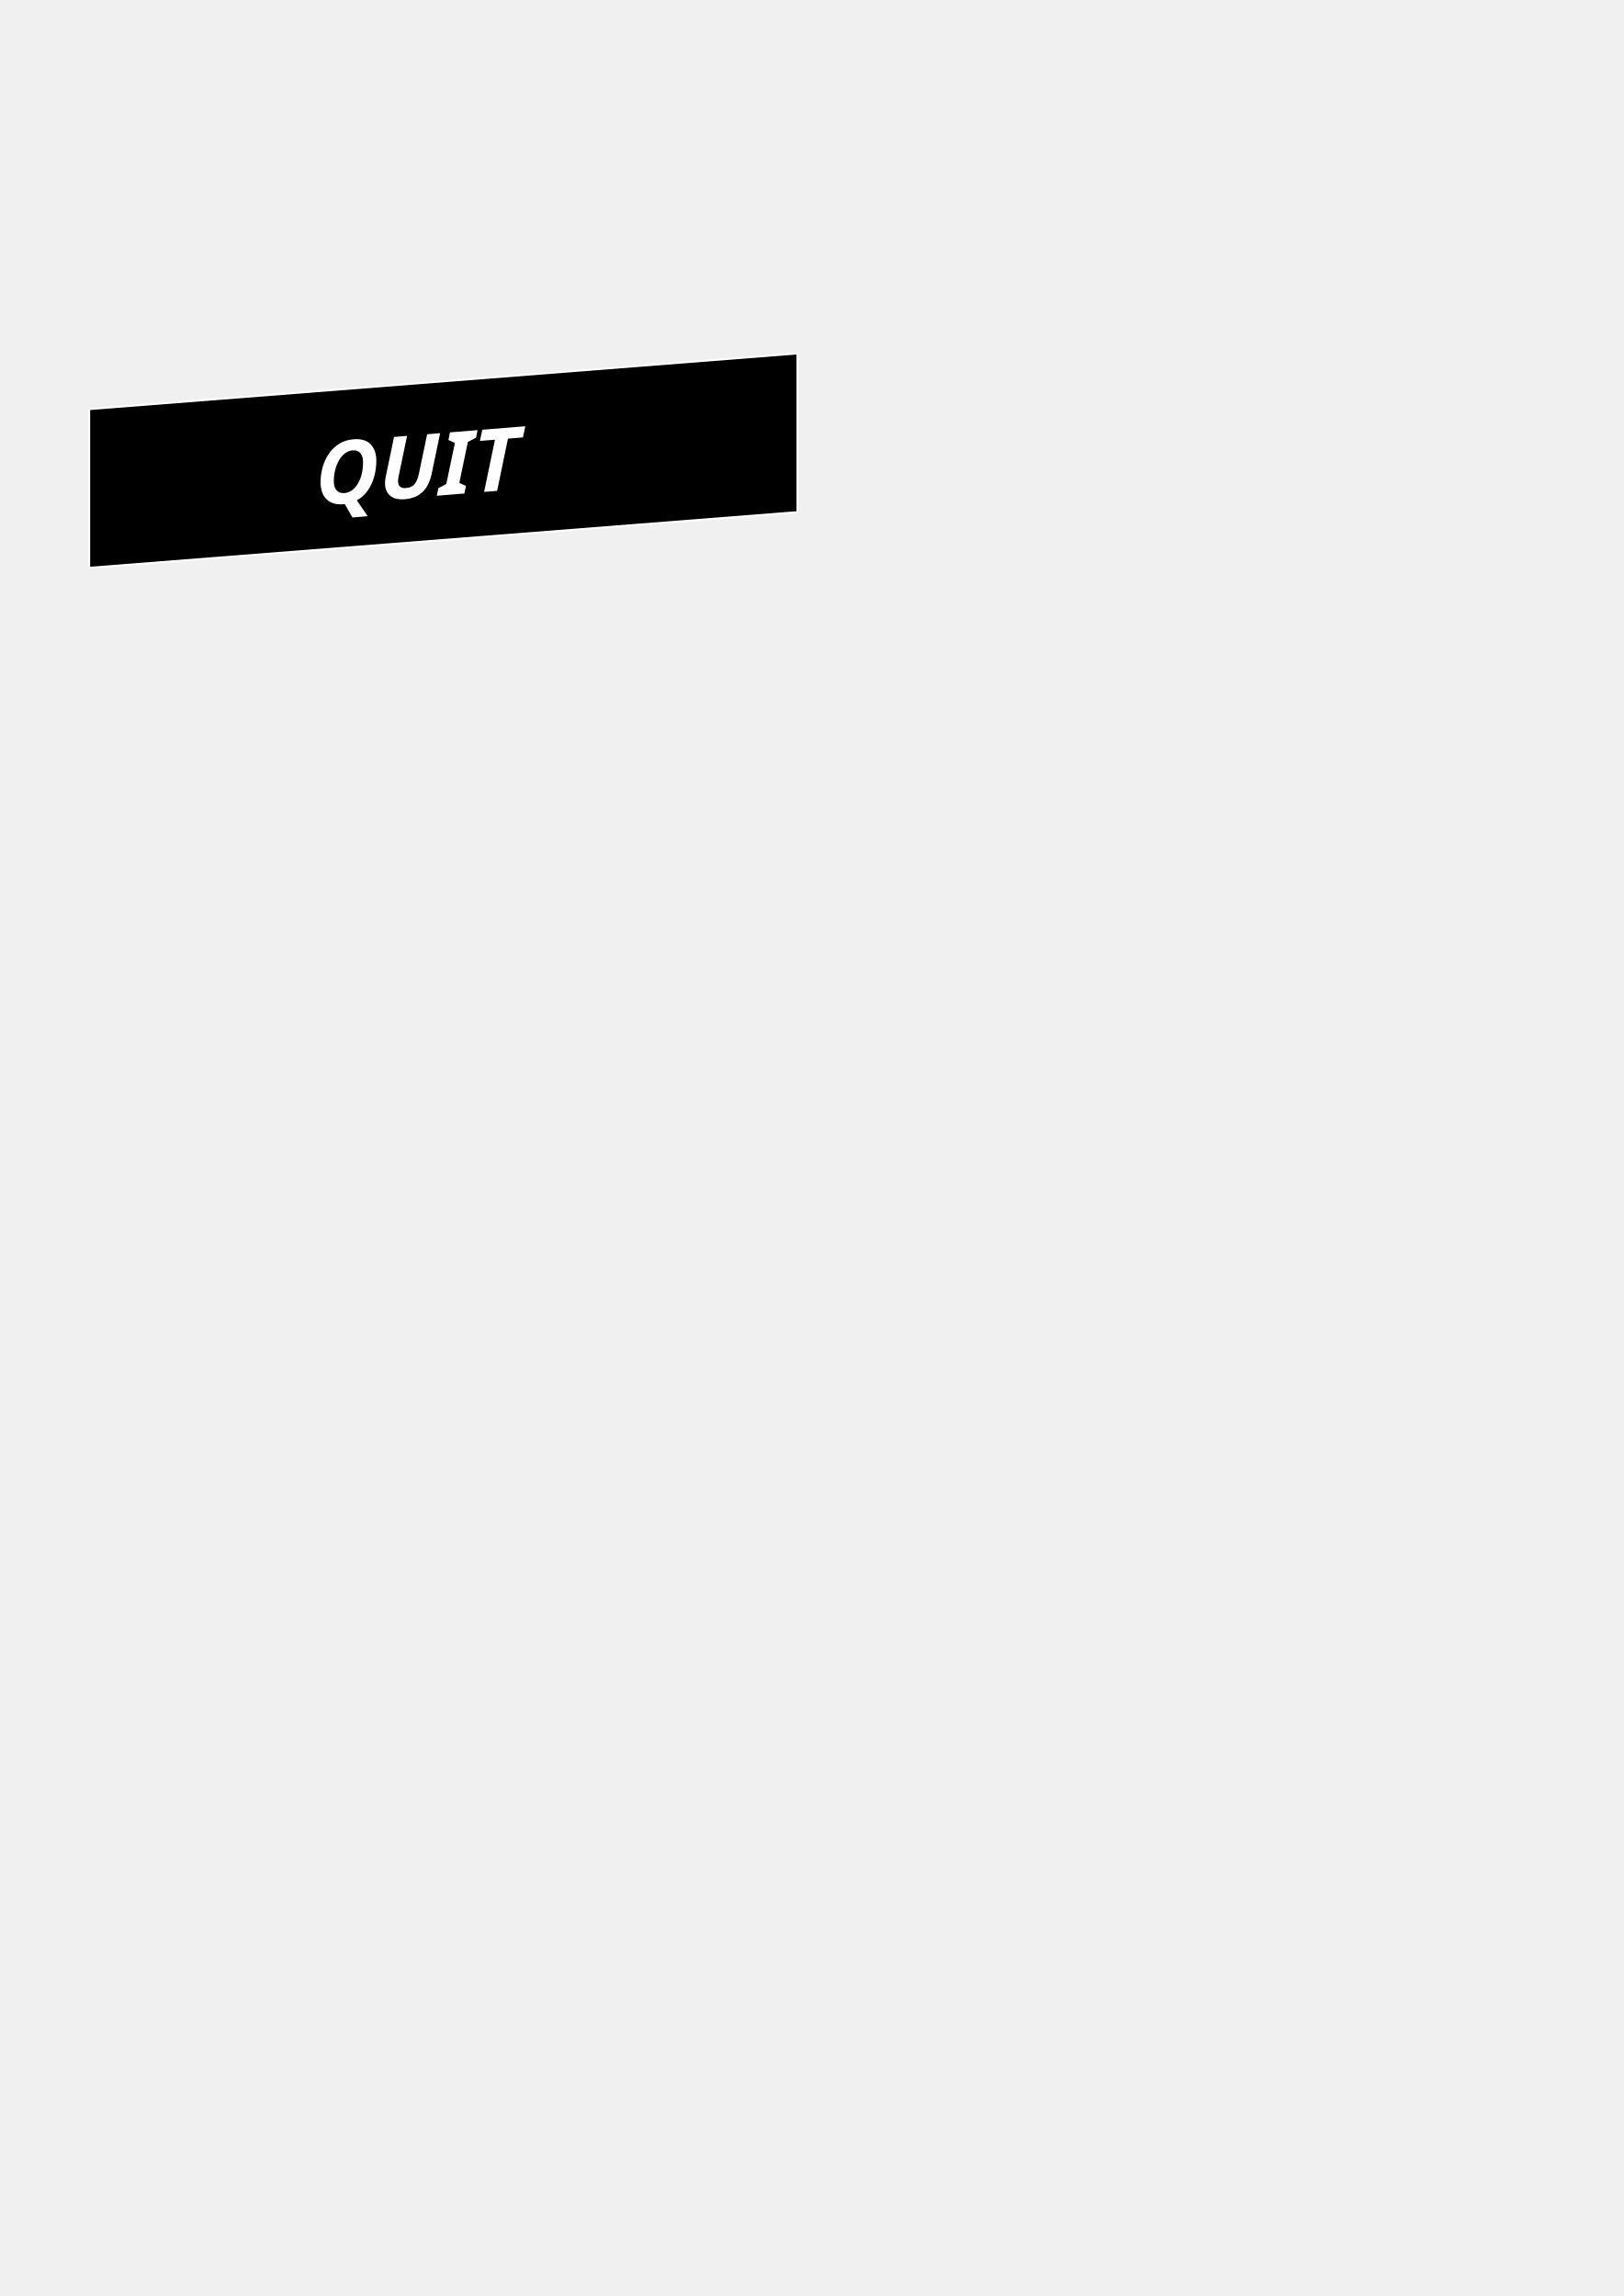
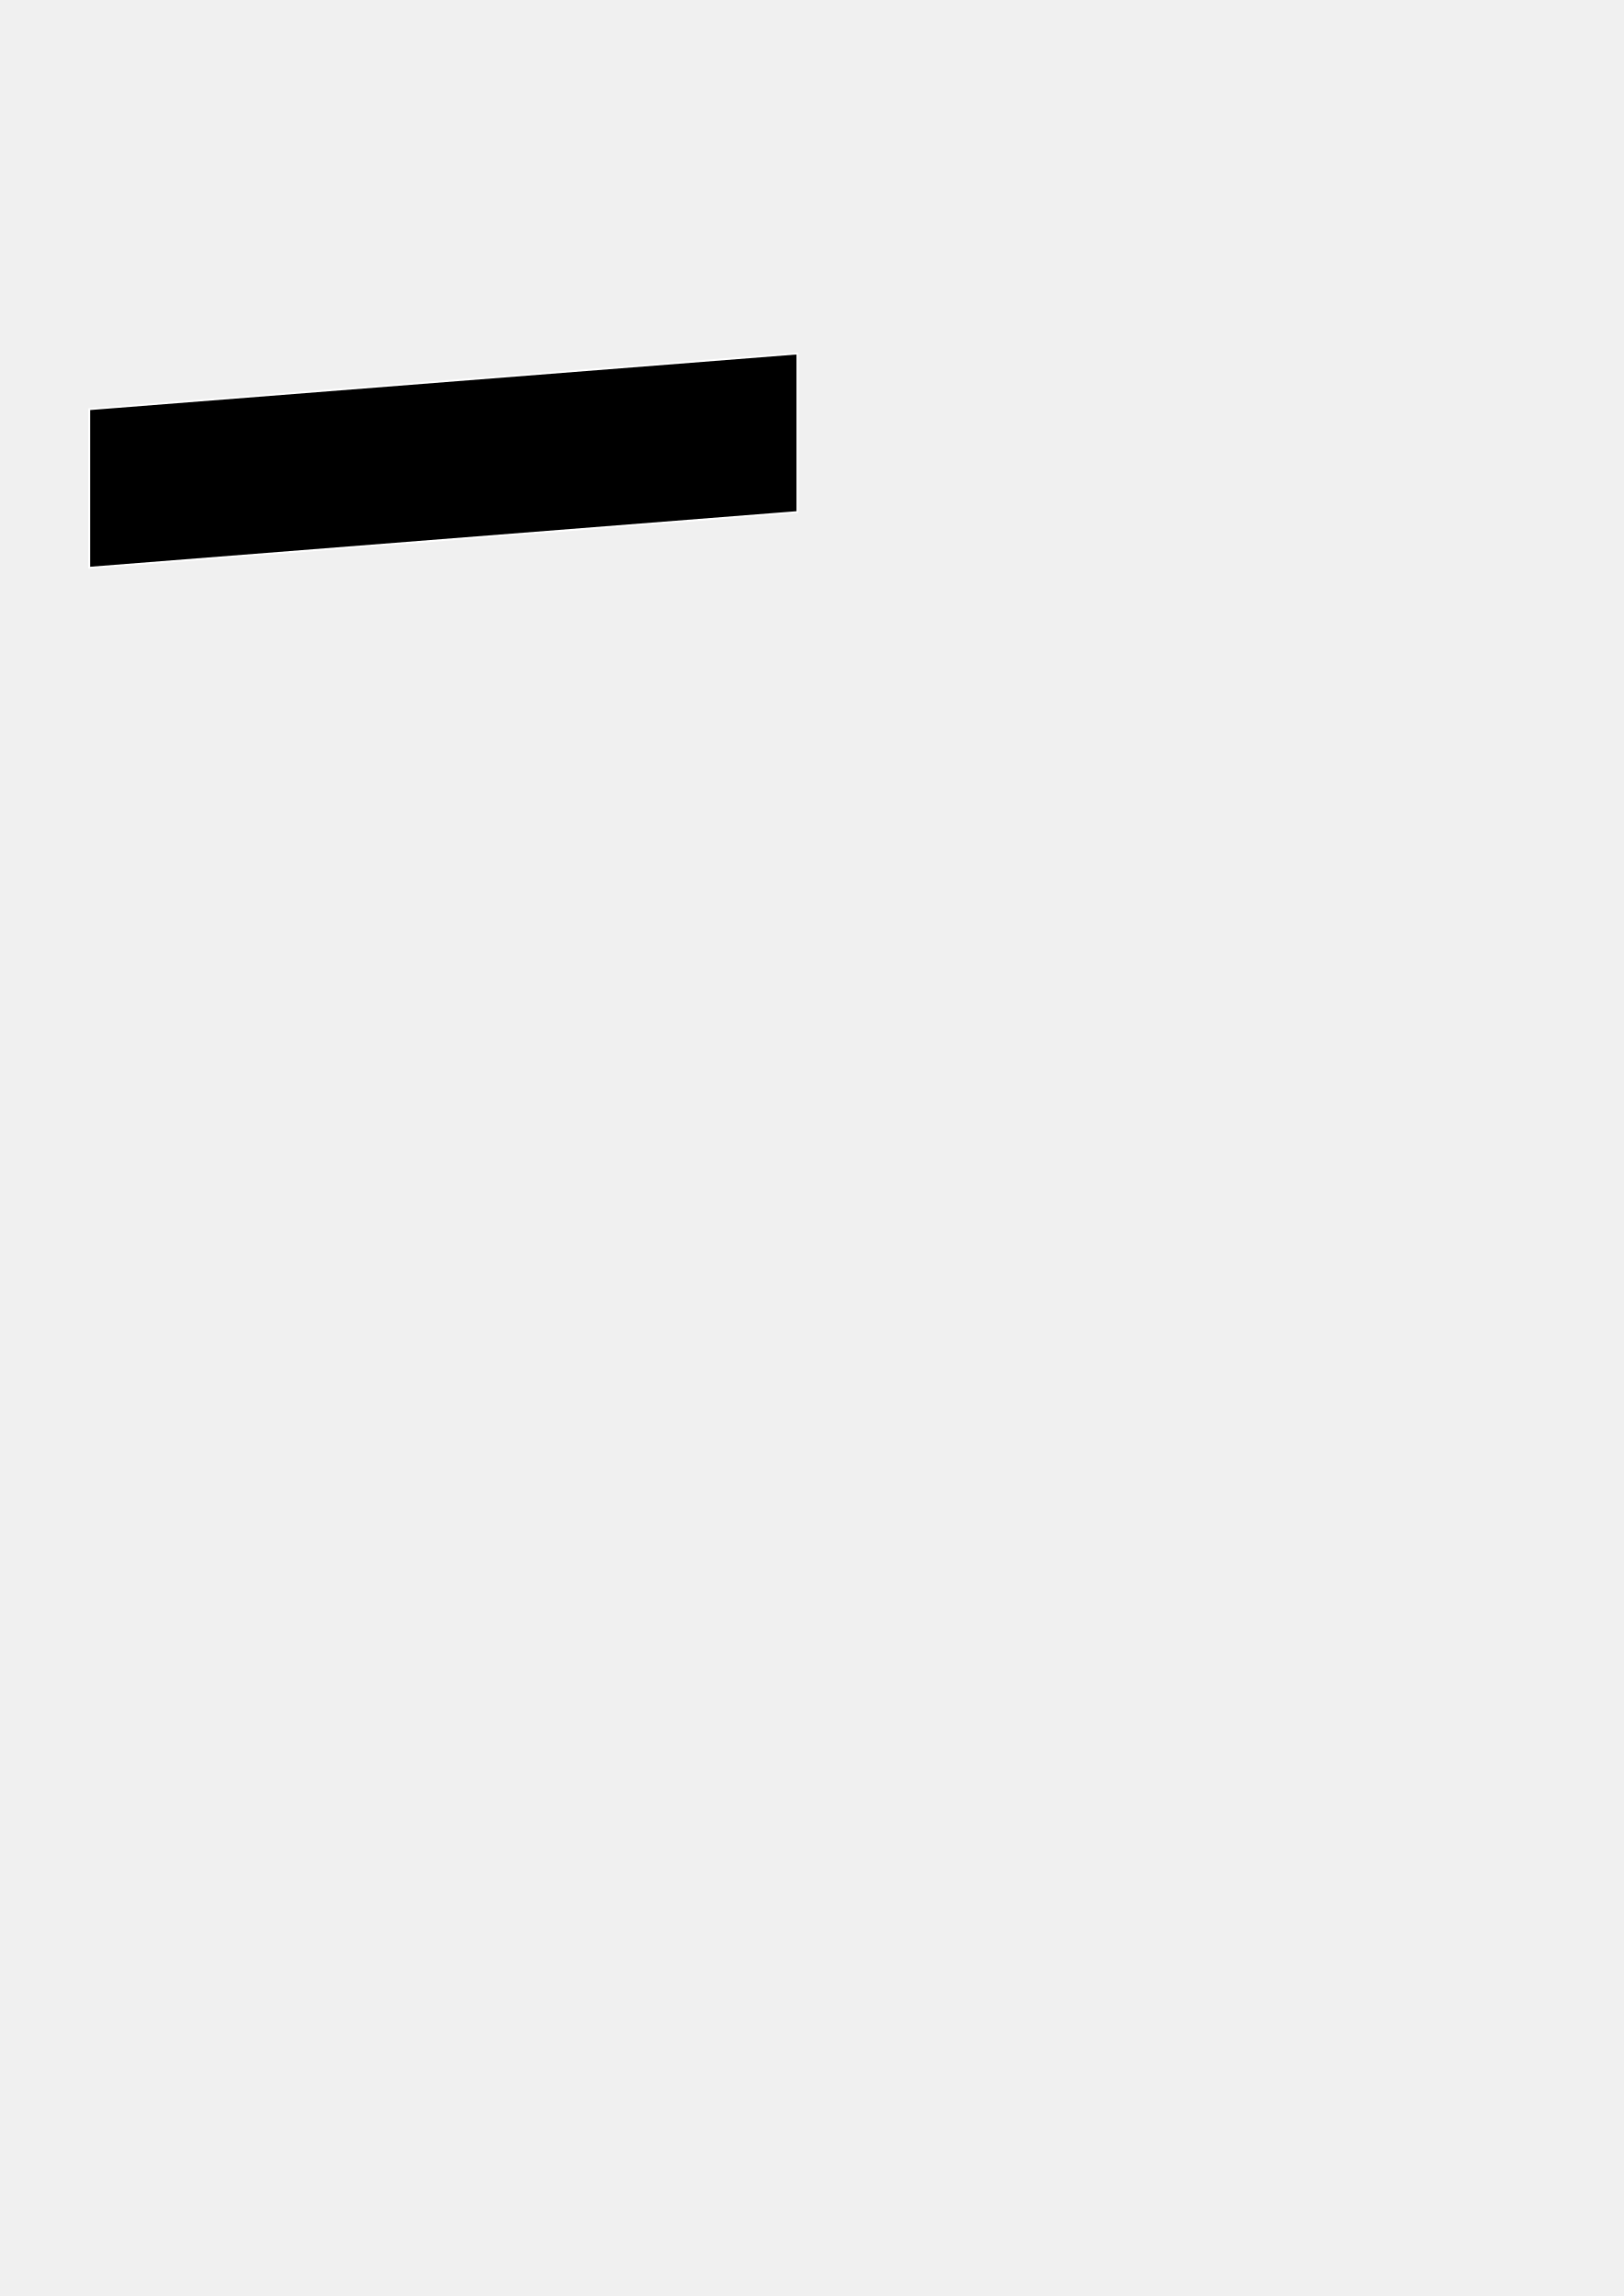
<svg xmlns="http://www.w3.org/2000/svg" width="210mm" height="297mm" viewBox="0 0 210 297" version="1.1" id="svg1">
  <defs id="defs1">
    <rect x="90.547" y="235.689" width="495.347" height="189.084" id="rect1" />
  </defs>
  <g id="layer1">
    <rect style="fill:#000000;fill-opacity:1;stroke:#ffffff;stroke-width:0.25;stroke-linejoin:round;stroke-dasharray:none;stroke-opacity:1" id="rect2" width="91.884" height="20.522" x="11.574" y="53.832" transform="matrix(0.9969228,-0.07838959,0,1,0,0)" />
-     <text xml:space="preserve" transform="matrix(0.2645833,-0.02155918,0,0.2645833,16.82295,1.956648)" id="text1" style="font-style:italic;font-weight:800;font-size:42.667px;line-height:0;font-family:Sora;-inkscape-font-specification:'Sora Ultra-Bold Italic';text-align:start;writing-mode:lr-tb;direction:ltr;white-space:pre;shape-inside:url(#rect1);display:inline;fill:#ffffff;fill-opacity:1;stroke:#000000;stroke-width:0.945;stroke-linejoin:round;stroke-dasharray:none;stroke-opacity:0">
-       <tspan x="90.547" y="247.203" id="tspan3">QUIT</tspan>
-     </text>
    <text xml:space="preserve" style="font-style:italic;font-weight:800;font-size:11.289px;line-height:0;font-family:Sora;-inkscape-font-specification:'Sora Ultra-Bold Italic';text-align:start;writing-mode:lr-tb;direction:ltr;text-anchor:start;fill:#ffffff;stroke:#000000;stroke-width:0.25;stroke-linejoin:round" x="108.689" y="23.077" id="text2">
      <tspan id="tspan2" style="stroke-width:0.25" x="108.689" y="23.077" />
    </text>
  </g>
</svg>
